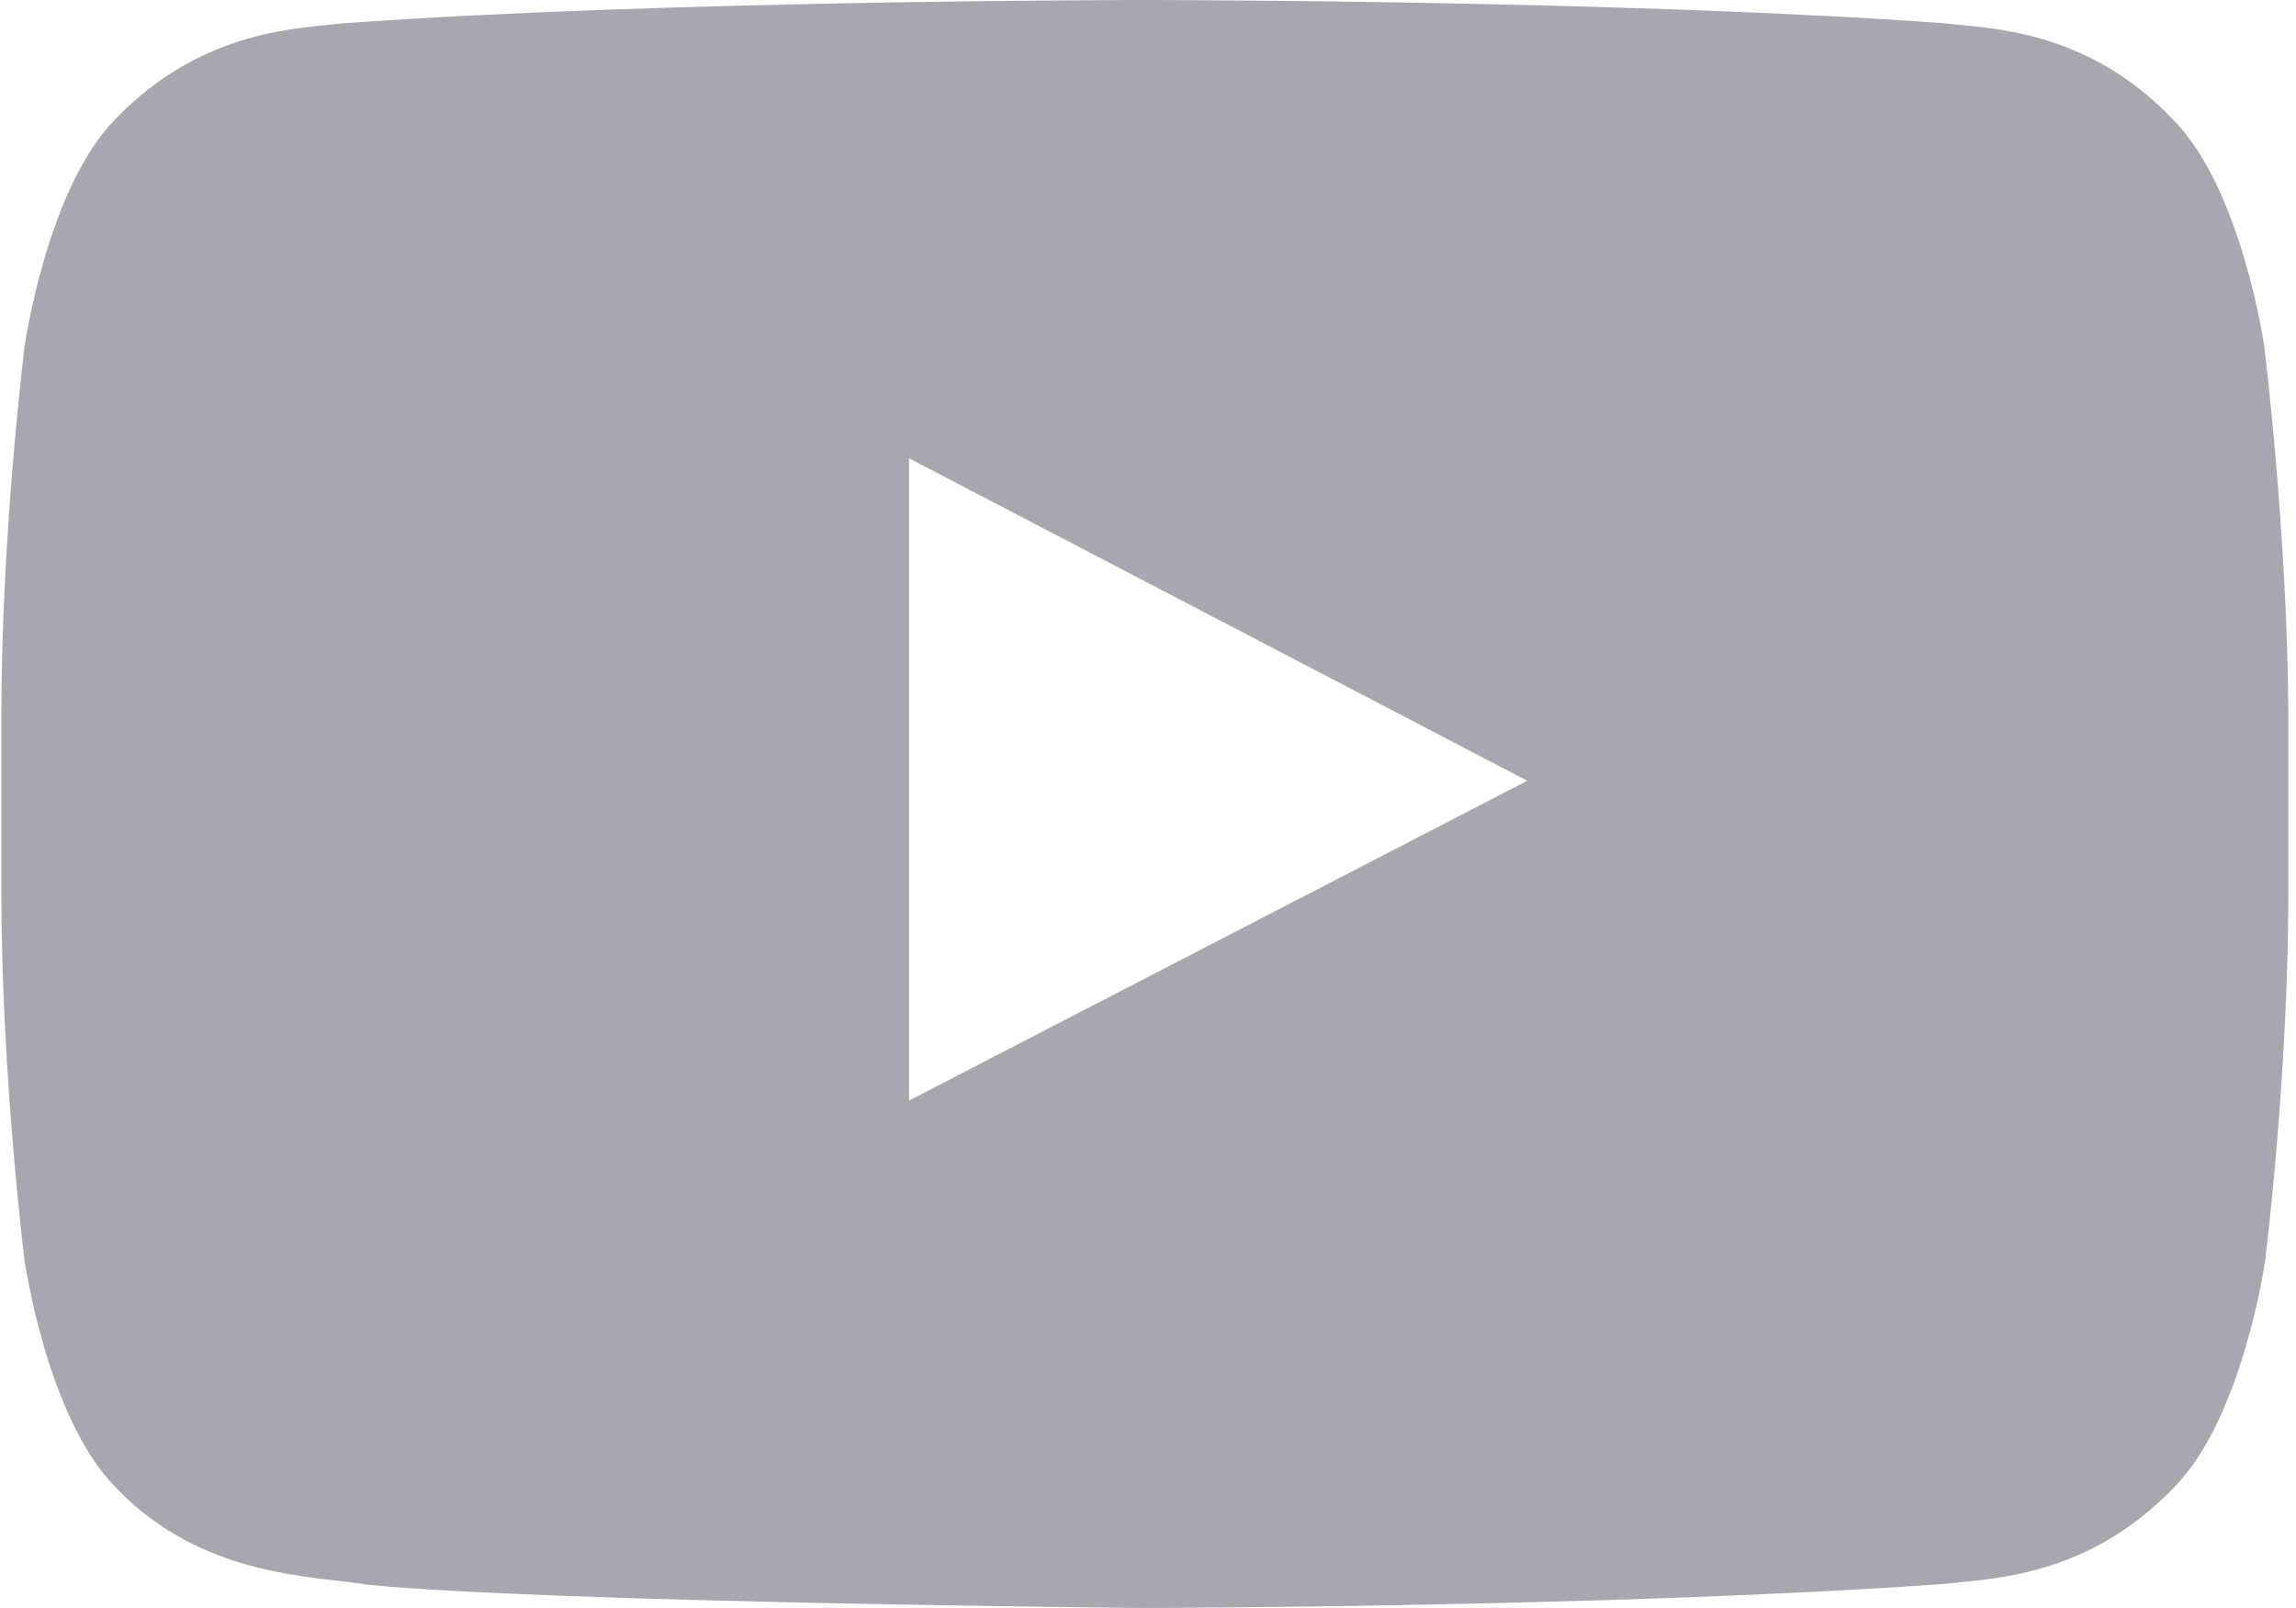
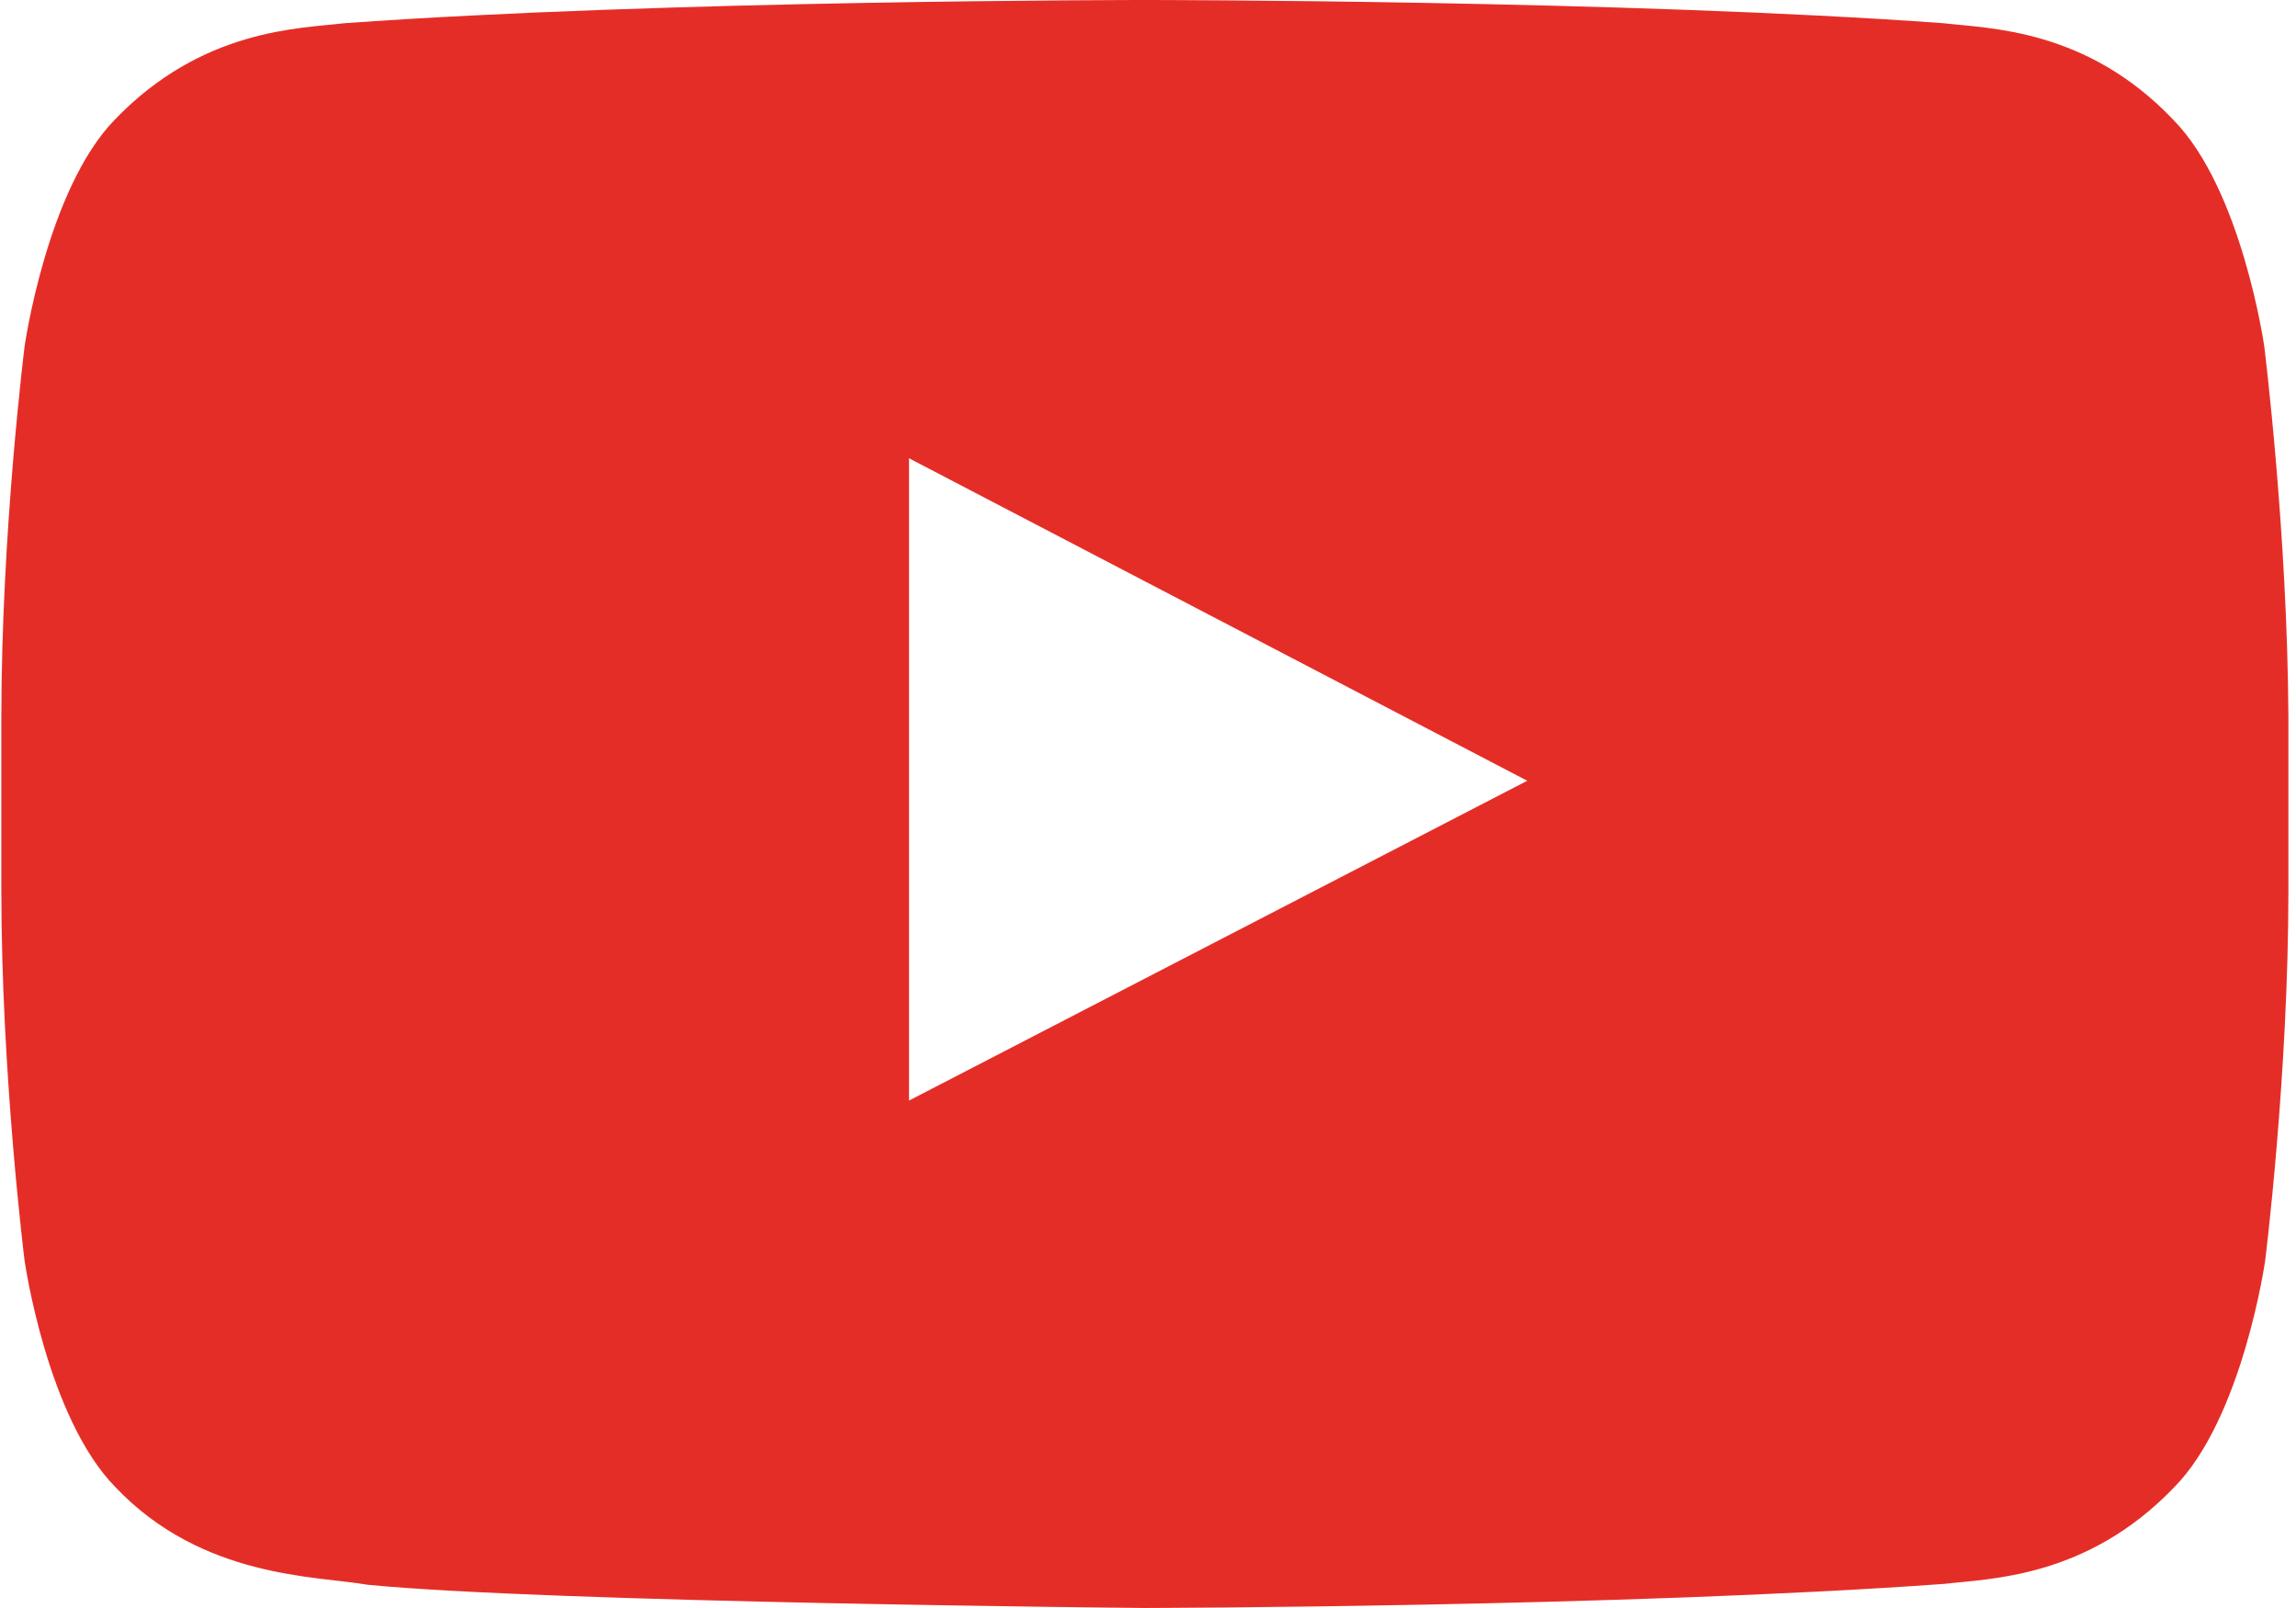
<svg xmlns="http://www.w3.org/2000/svg" width="257" height="180" viewBox="0 0 257 180">
-   <path fill="#A9A6AF" d="M253.301,38.8 C253.301,38.8 255.9,59.6 256,80.3 L256,99.7 C256,120.4 253.401,141.1 253.401,141.1 C253.401,141.1 250.902,158.7 243.205,166.5 C233.409,176.7 222.513,176.7 217.515,177.3 C181.729,179.9 127.95,180 127.95,180 C127.95,180 61.476,179.4 40.984,177.4 C35.286,176.4 22.491,176.7 12.795,166.5 C5.098,158.7 2.599,141.1 2.599,141.1 C2.599,141.1 0,120.4 0,99.7 L0,80.3 C0,59.6 2.599,38.8 2.599,38.8 C2.599,38.8 5.098,21.2 12.695,13.4 C22.491,3.2 33.387,3.2 38.385,2.6 C74.271,0 127.95,0 127.95,0 L128.05,0 C128.05,0 181.729,0 217.415,2.6 C222.513,3.2 233.409,3.2 243.105,13.4 C250.802,21.2 253.301,38.8 253.301,38.8 Z M101.6,123.2 L170.8,87.4 L101.6,51.3 L101.6,123.2 Z" transform="translate(.15)" />
+   <path fill="#e52d27" d="M253.451 38.8s2.599 20.8 2.699 41.5v19.4c0 20.7-2.599 41.4-2.599 41.4s-2.499 17.6-10.196 25.4c-9.796 10.2-20.692 10.2-25.69 10.8-35.786 2.6-89.565 2.7-89.565 2.7s-66.474-.6-86.966-2.6c-5.698-1-18.493-.7-28.189-10.9-7.697-7.8-10.196-25.4-10.196-25.4S.15 120.4.15 99.7V80.3c0-20.7 2.599-41.5 2.599-41.5s2.499-17.6 10.096-25.4C22.641 3.2 33.537 3.2 38.535 2.6 74.421 0 128.1 0 128.1 0h.1s53.679 0 89.365 2.6c5.098.6 15.994.6 25.69 10.8 7.697 7.8 10.196 25.4 10.196 25.4zM101.75 123.2l69.2-35.8-69.2-36.1v71.9z" />
</svg>
